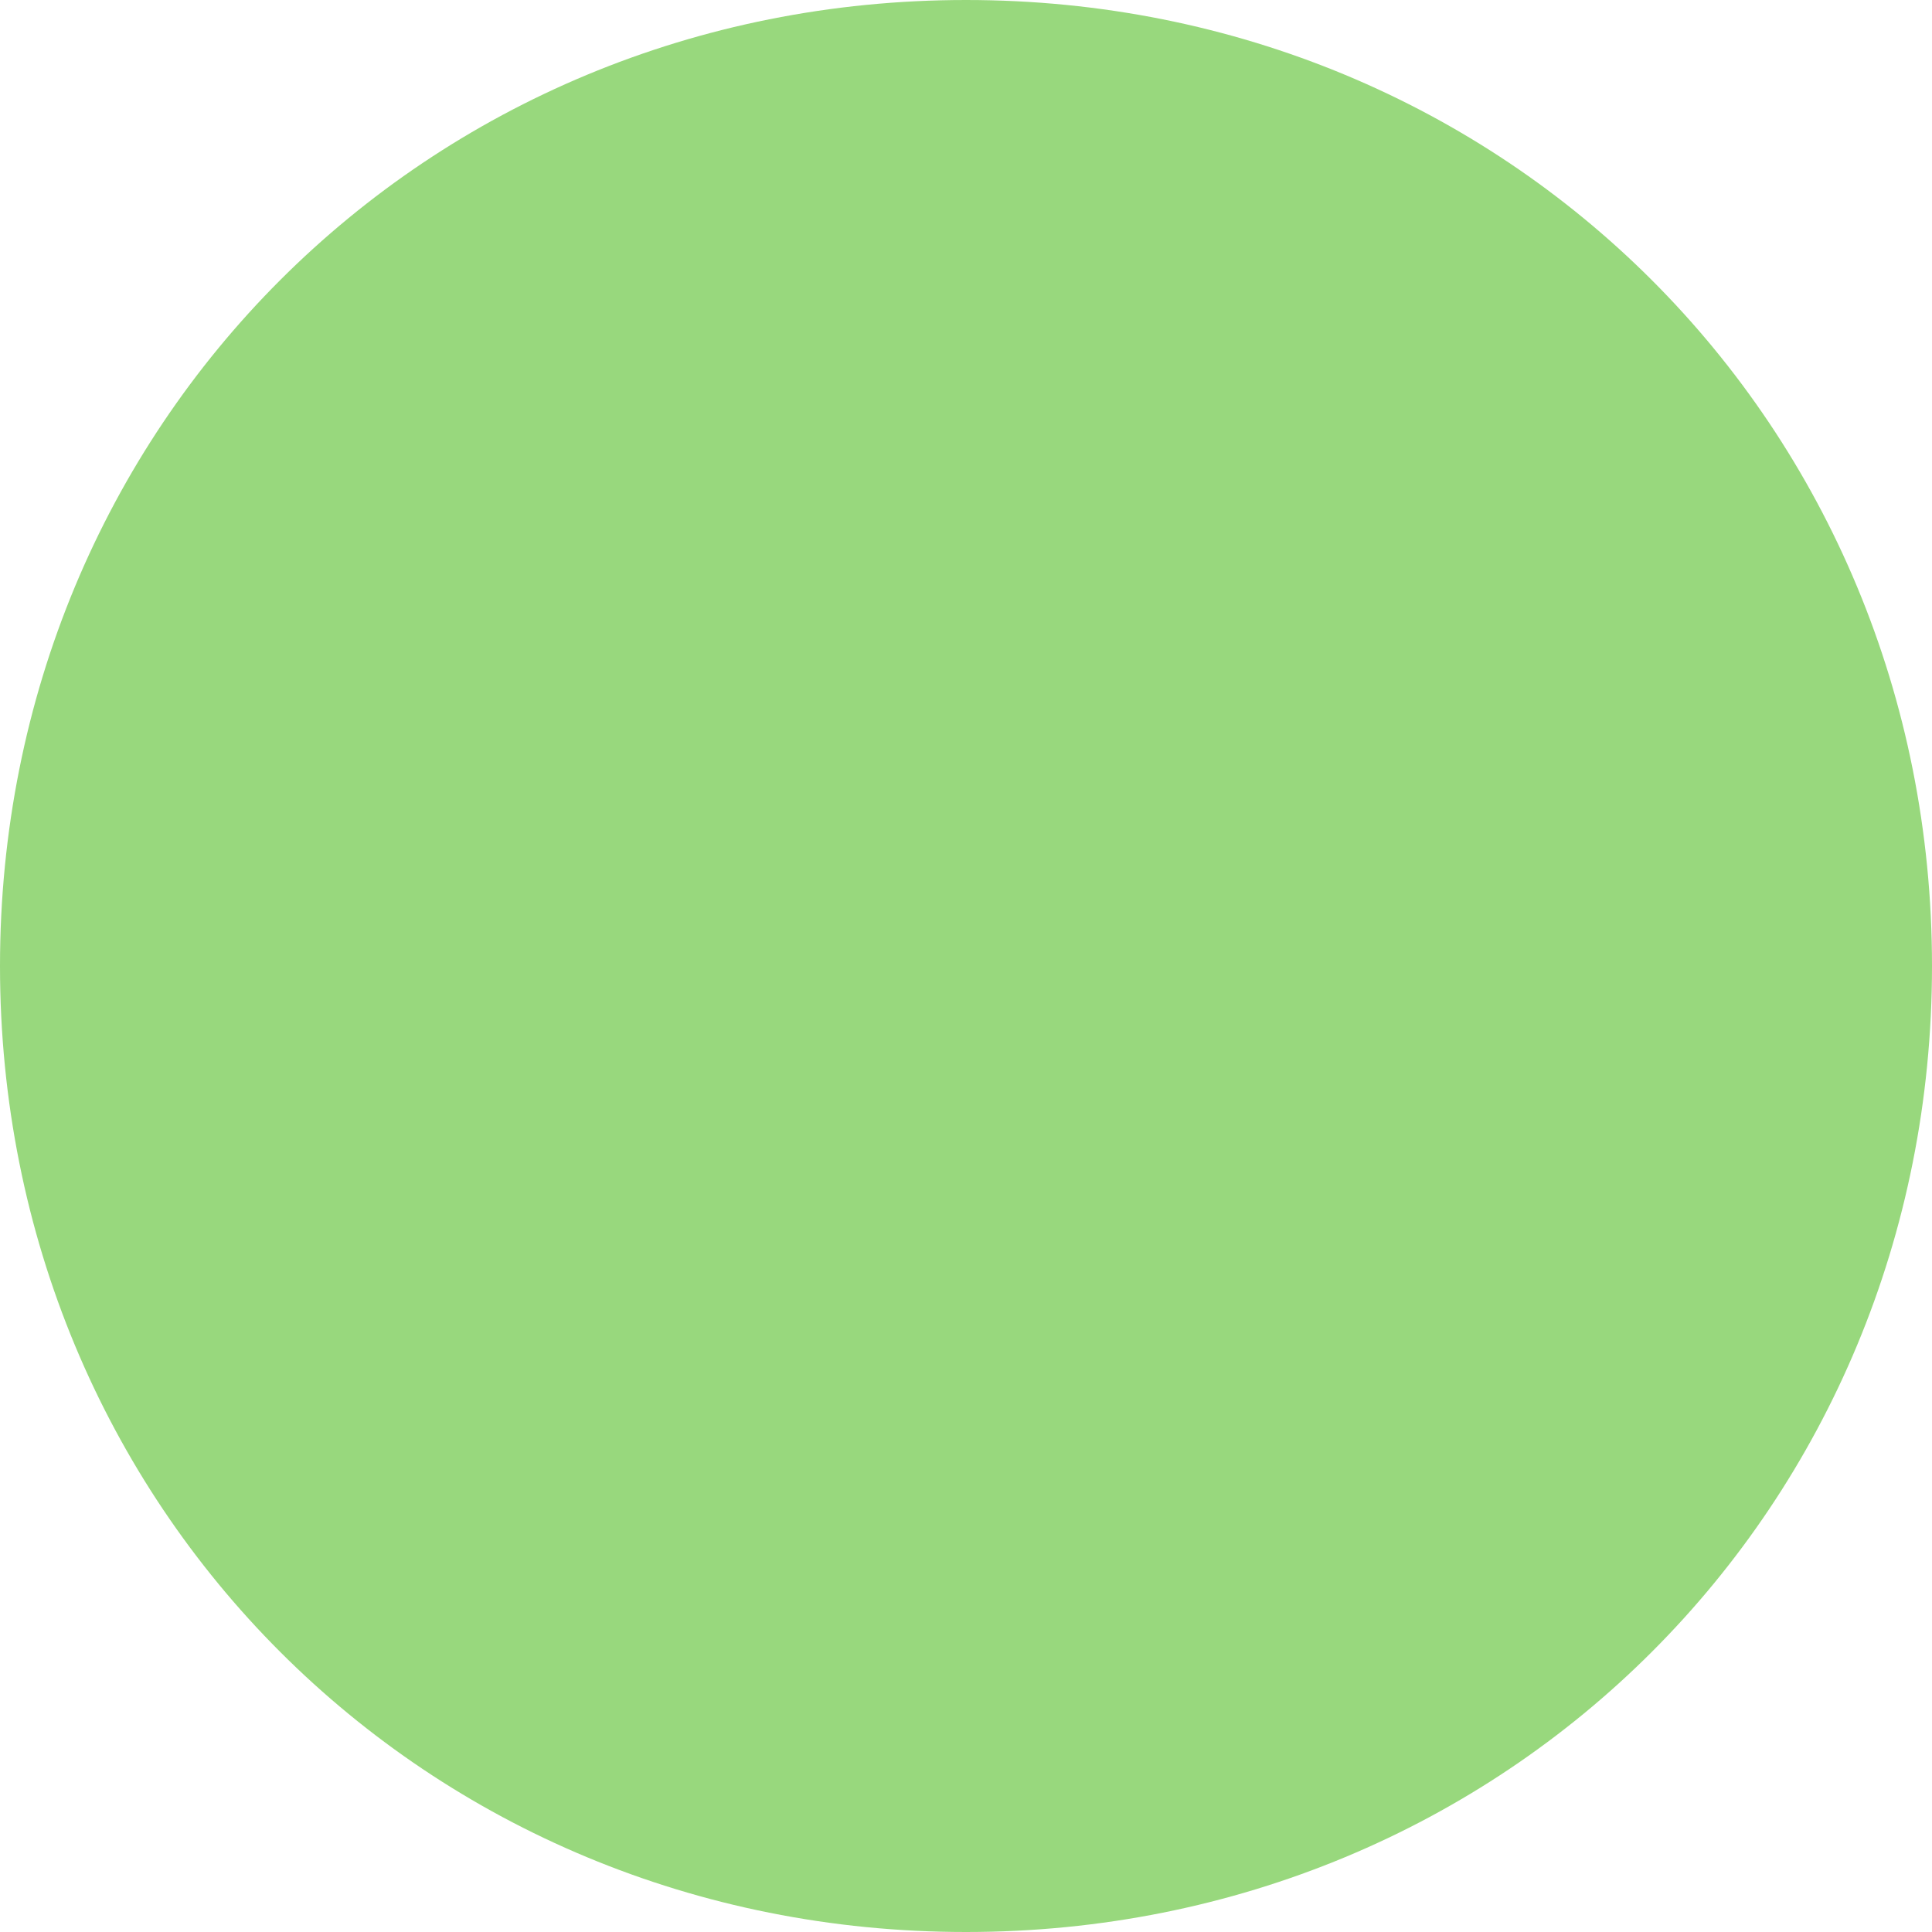
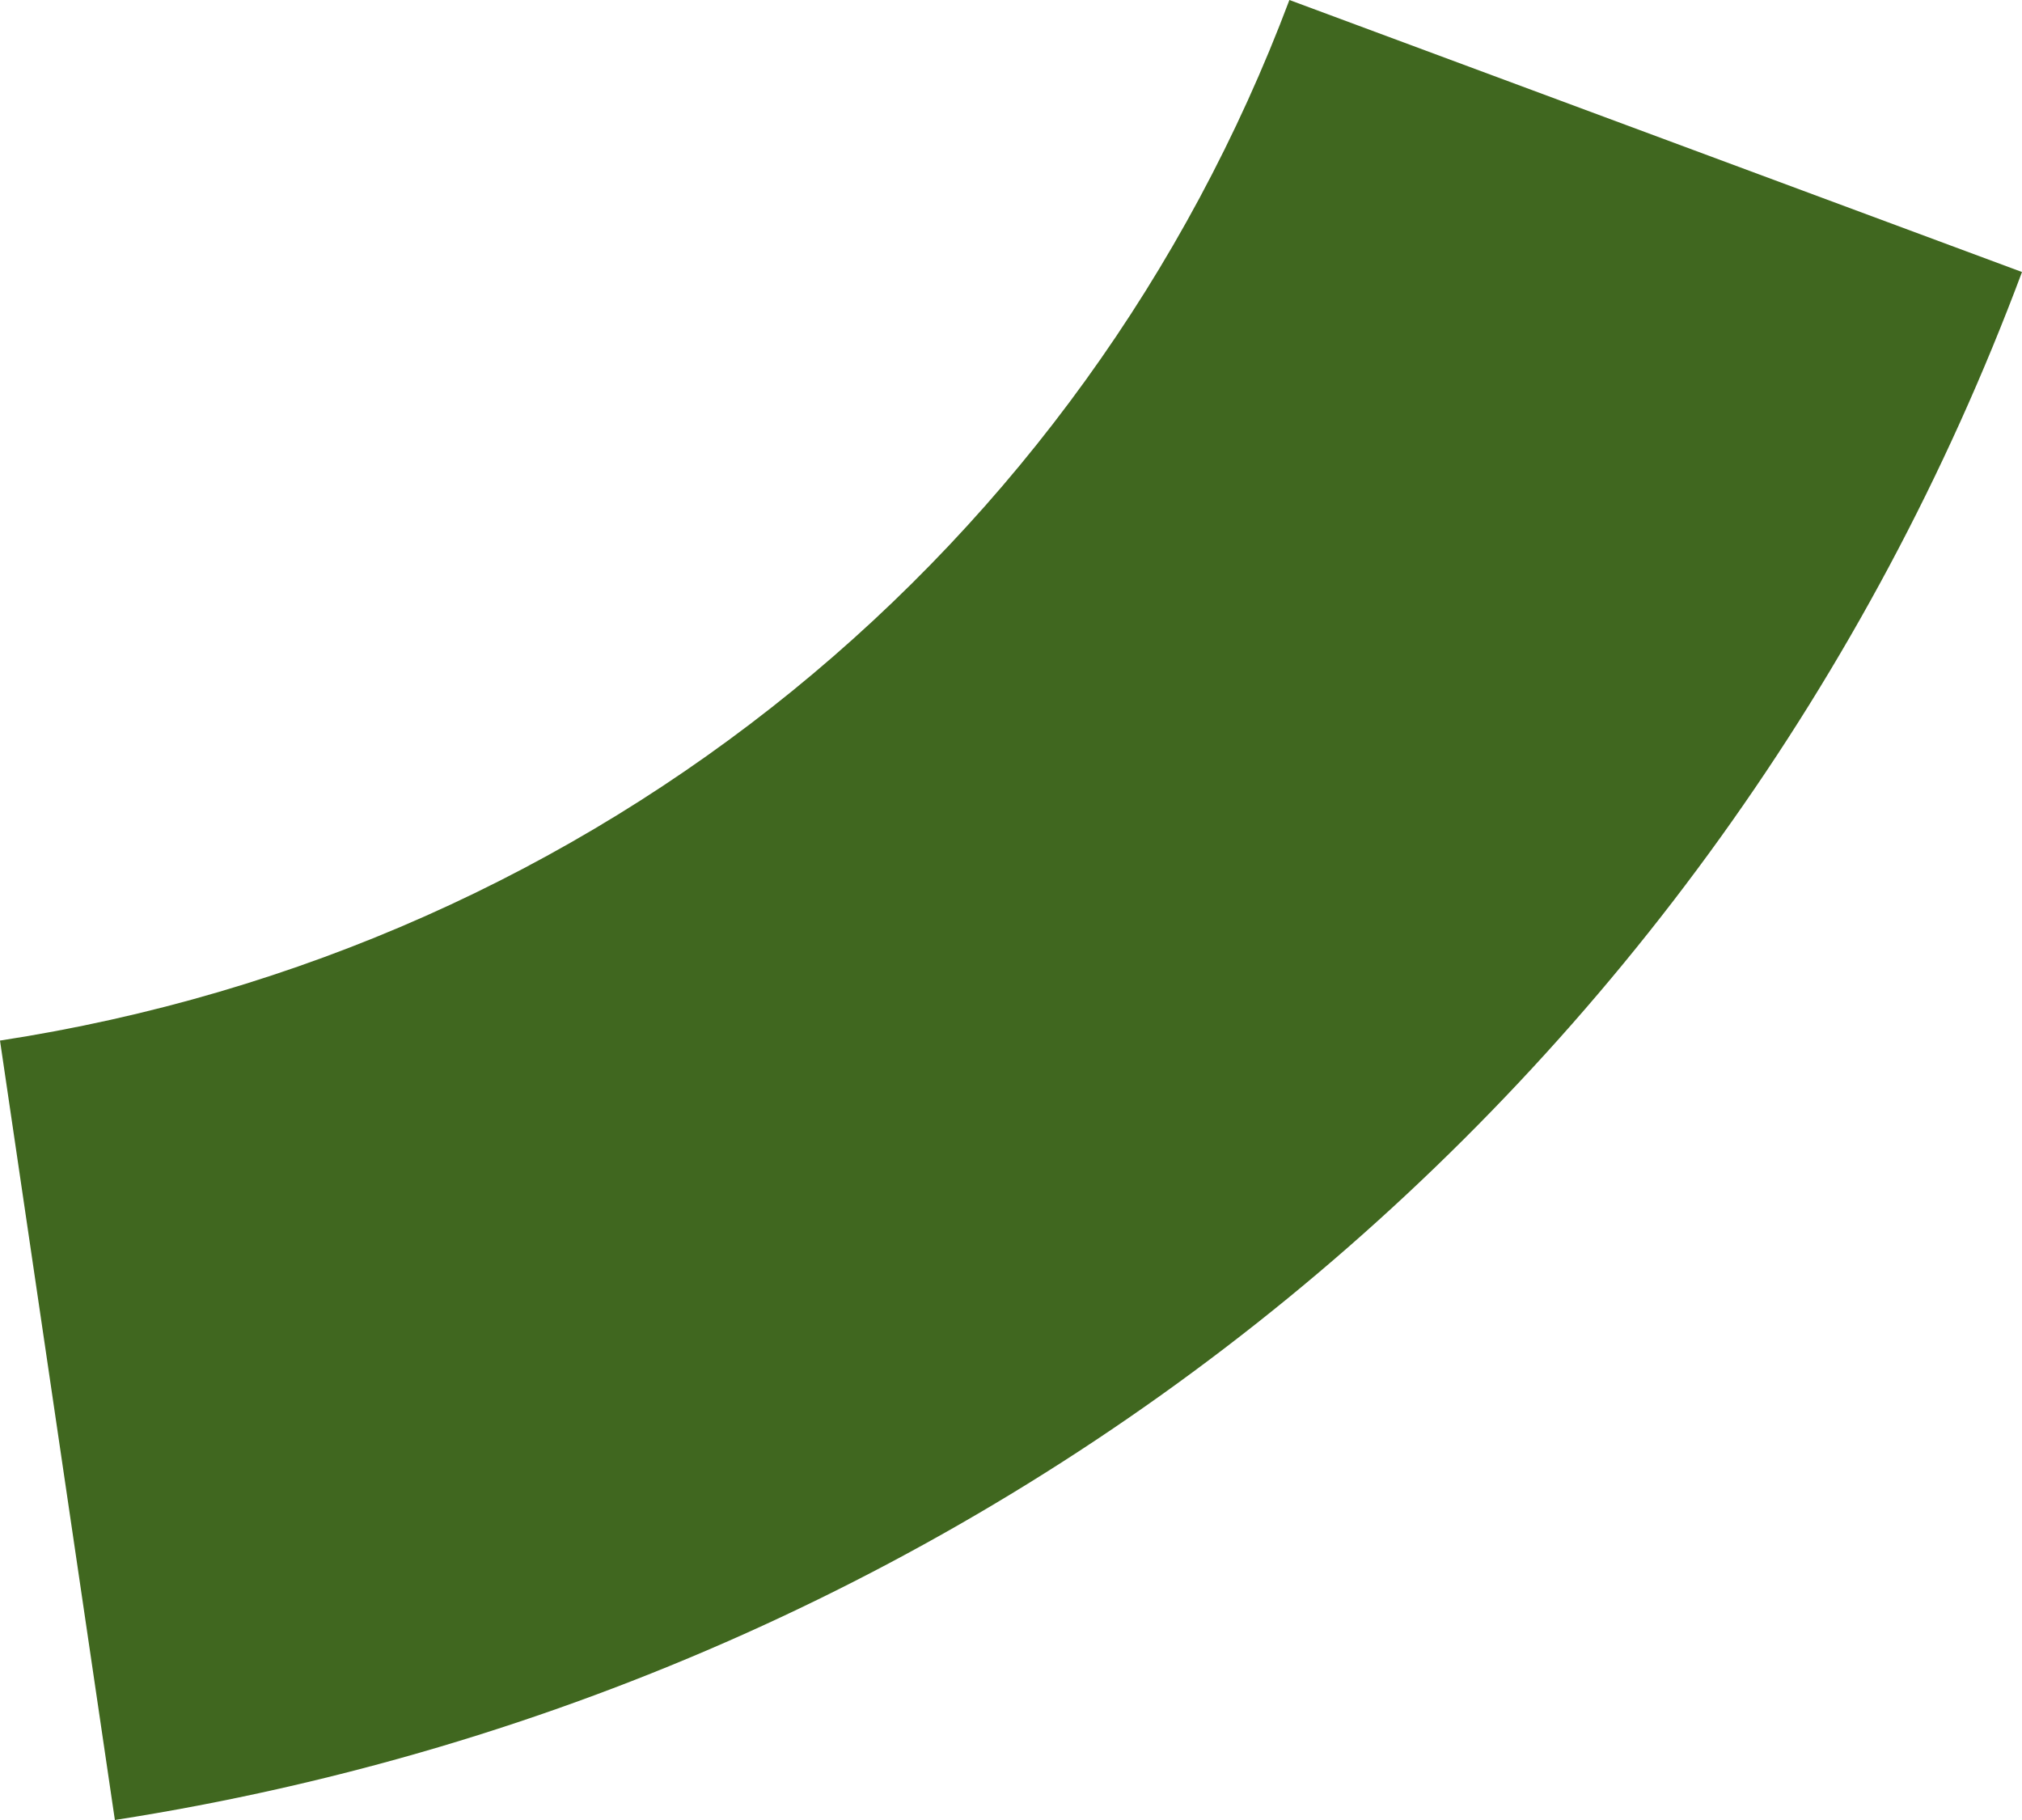
- <svg xmlns="http://www.w3.org/2000/svg" version="1.1" width="7px" height="7px">
-   <g transform="matrix(1 0 0 1 -348 -3573 )">
-     <path d="M 351.5 3573  C 353.46 3573  355 3574.54  355 3576.5  C 355 3578.46  353.46 3580  351.5 3580  C 349.54 3580  348 3578.46  348 3576.5  C 348 3574.54  349.54 3573  351.5 3573  Z " fill-rule="nonzero" fill="#98d87d" stroke="none" />
+ <svg xmlns="http://www.w3.org/2000/svg" version="1.1" width="70px" height="63px">
+   <g transform="matrix(1 0 0 1 -220 -3218 )">
+     <path d="M 3.977 63  L 0 36.02  C 20.743 32.834  37.518 18.939  44.638 0  L 70 9.416  C 59.487 37.547  34.677 58.207  3.977 63  Z " fill-rule="nonzero" fill="#40671f" stroke="none" transform="matrix(1 0 0 1 220 3218 )" />
  </g>
</svg>
